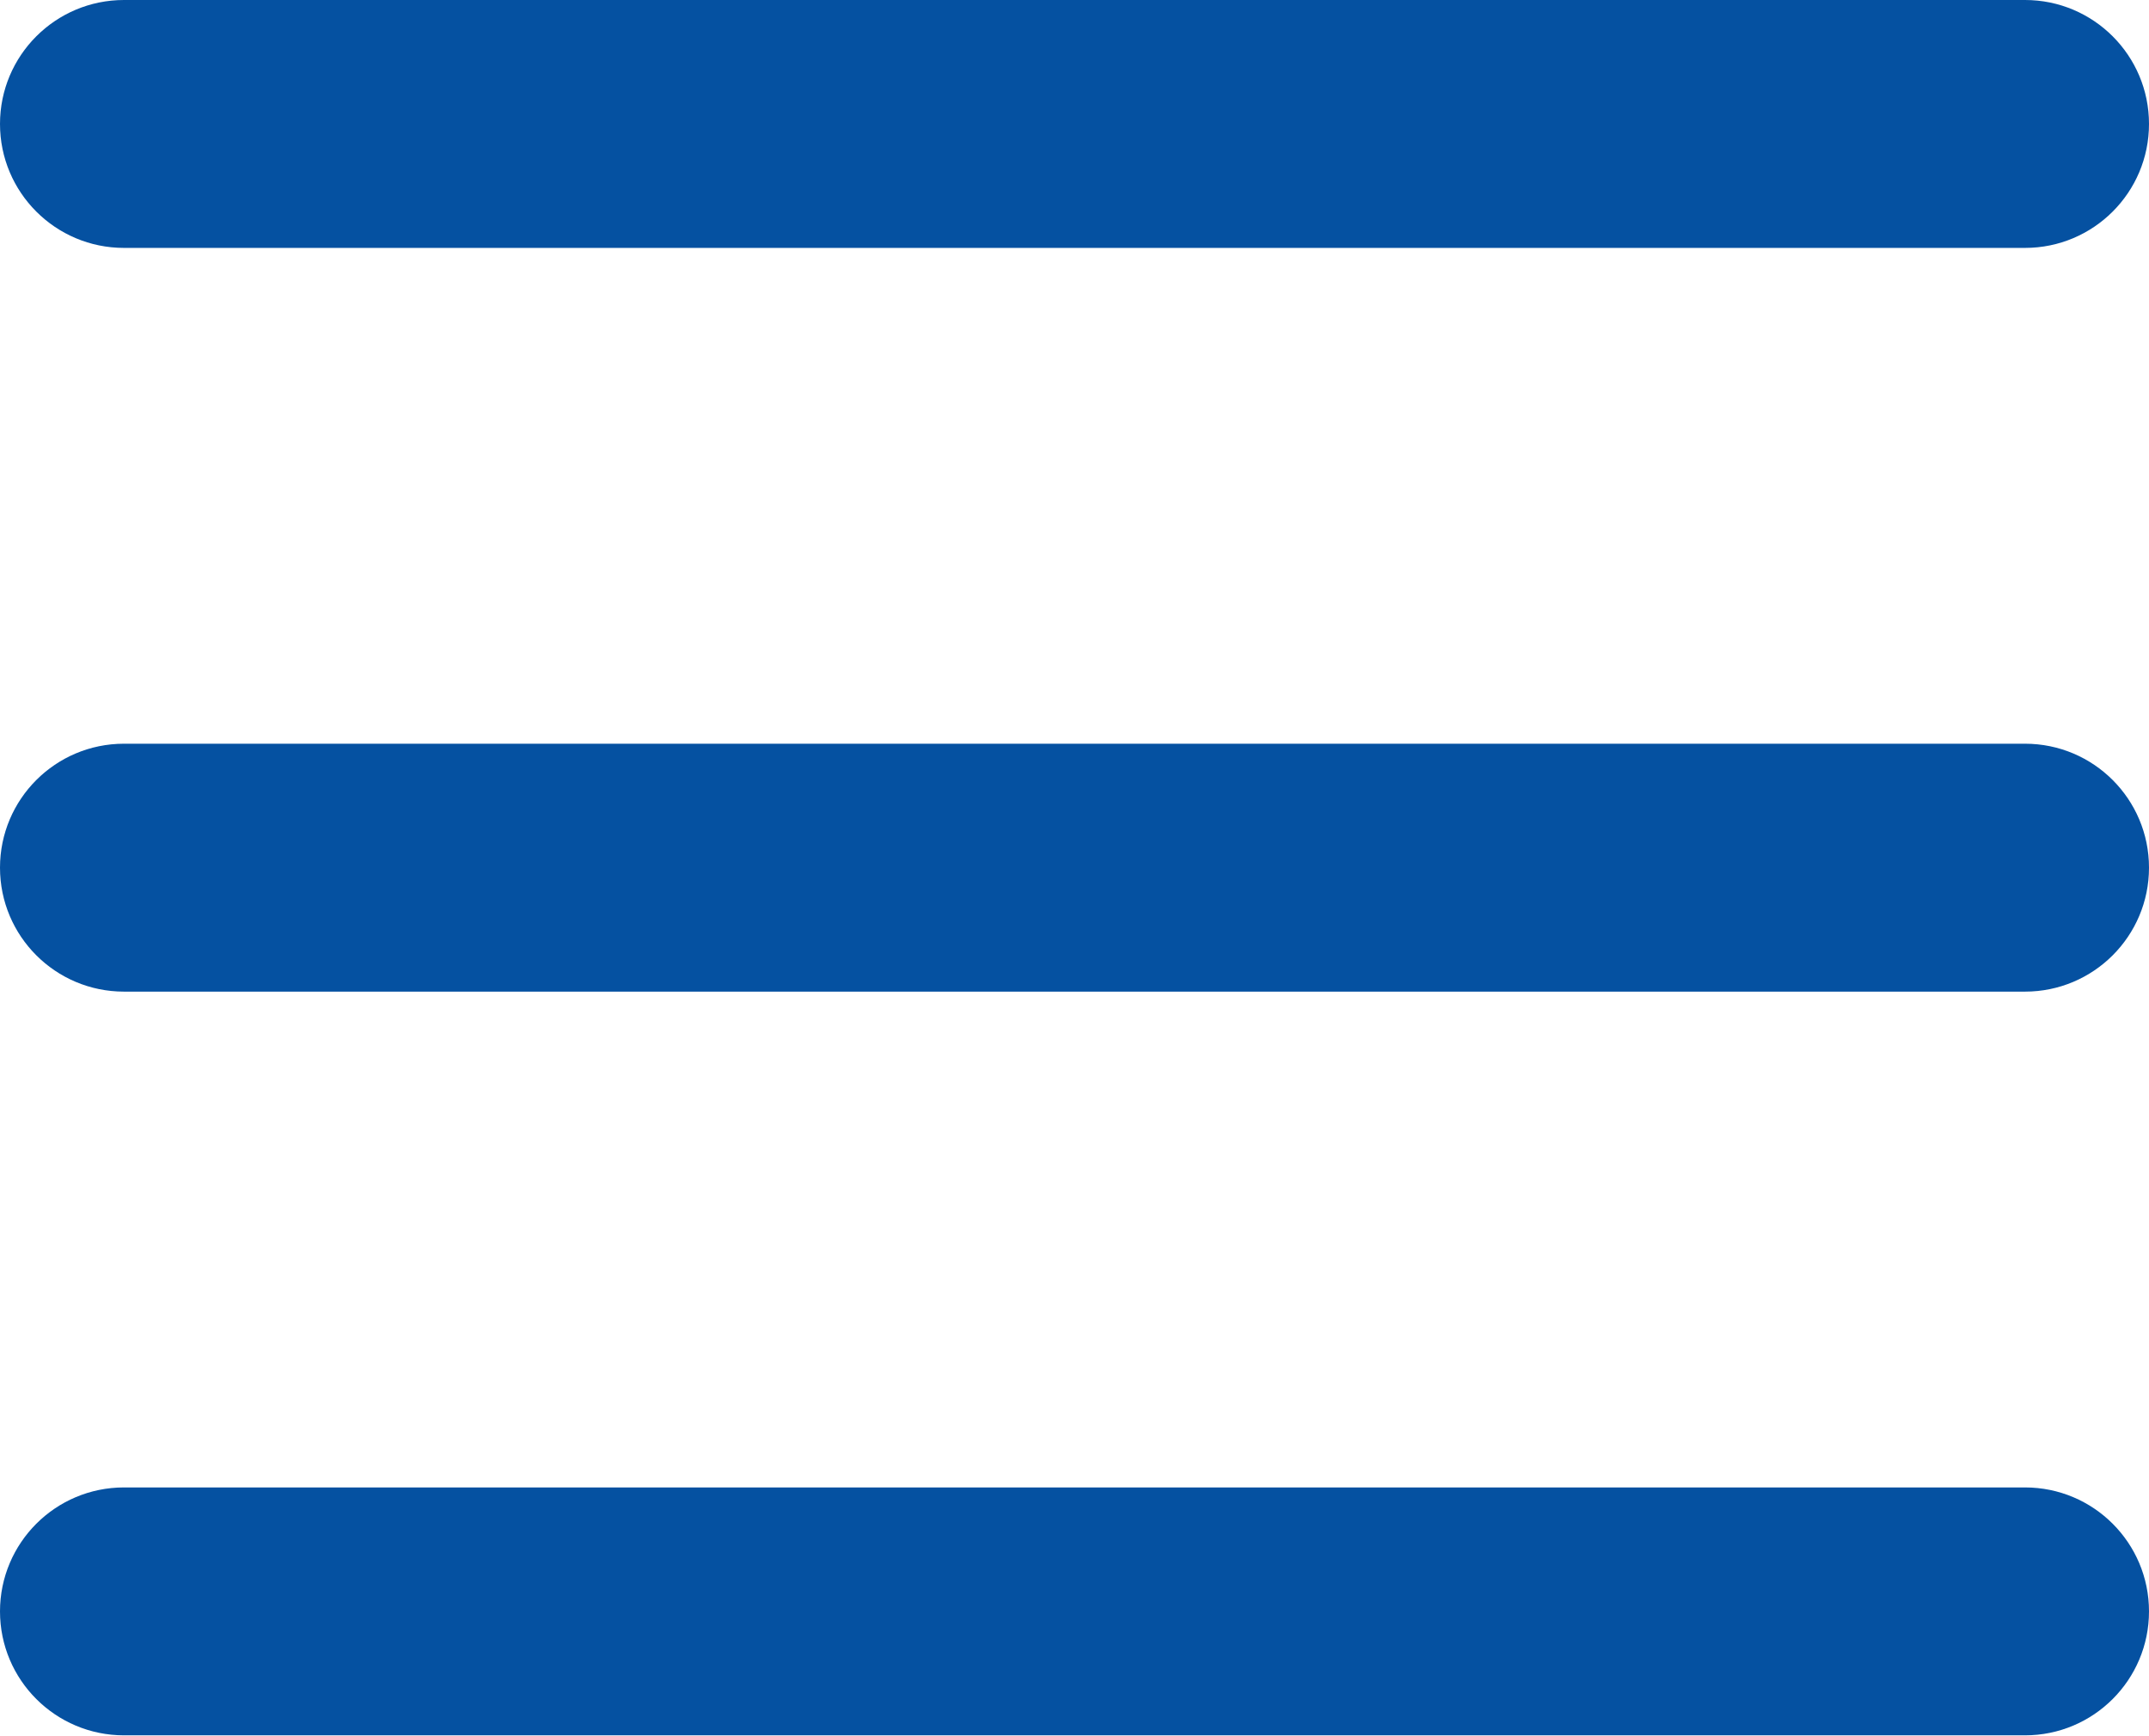
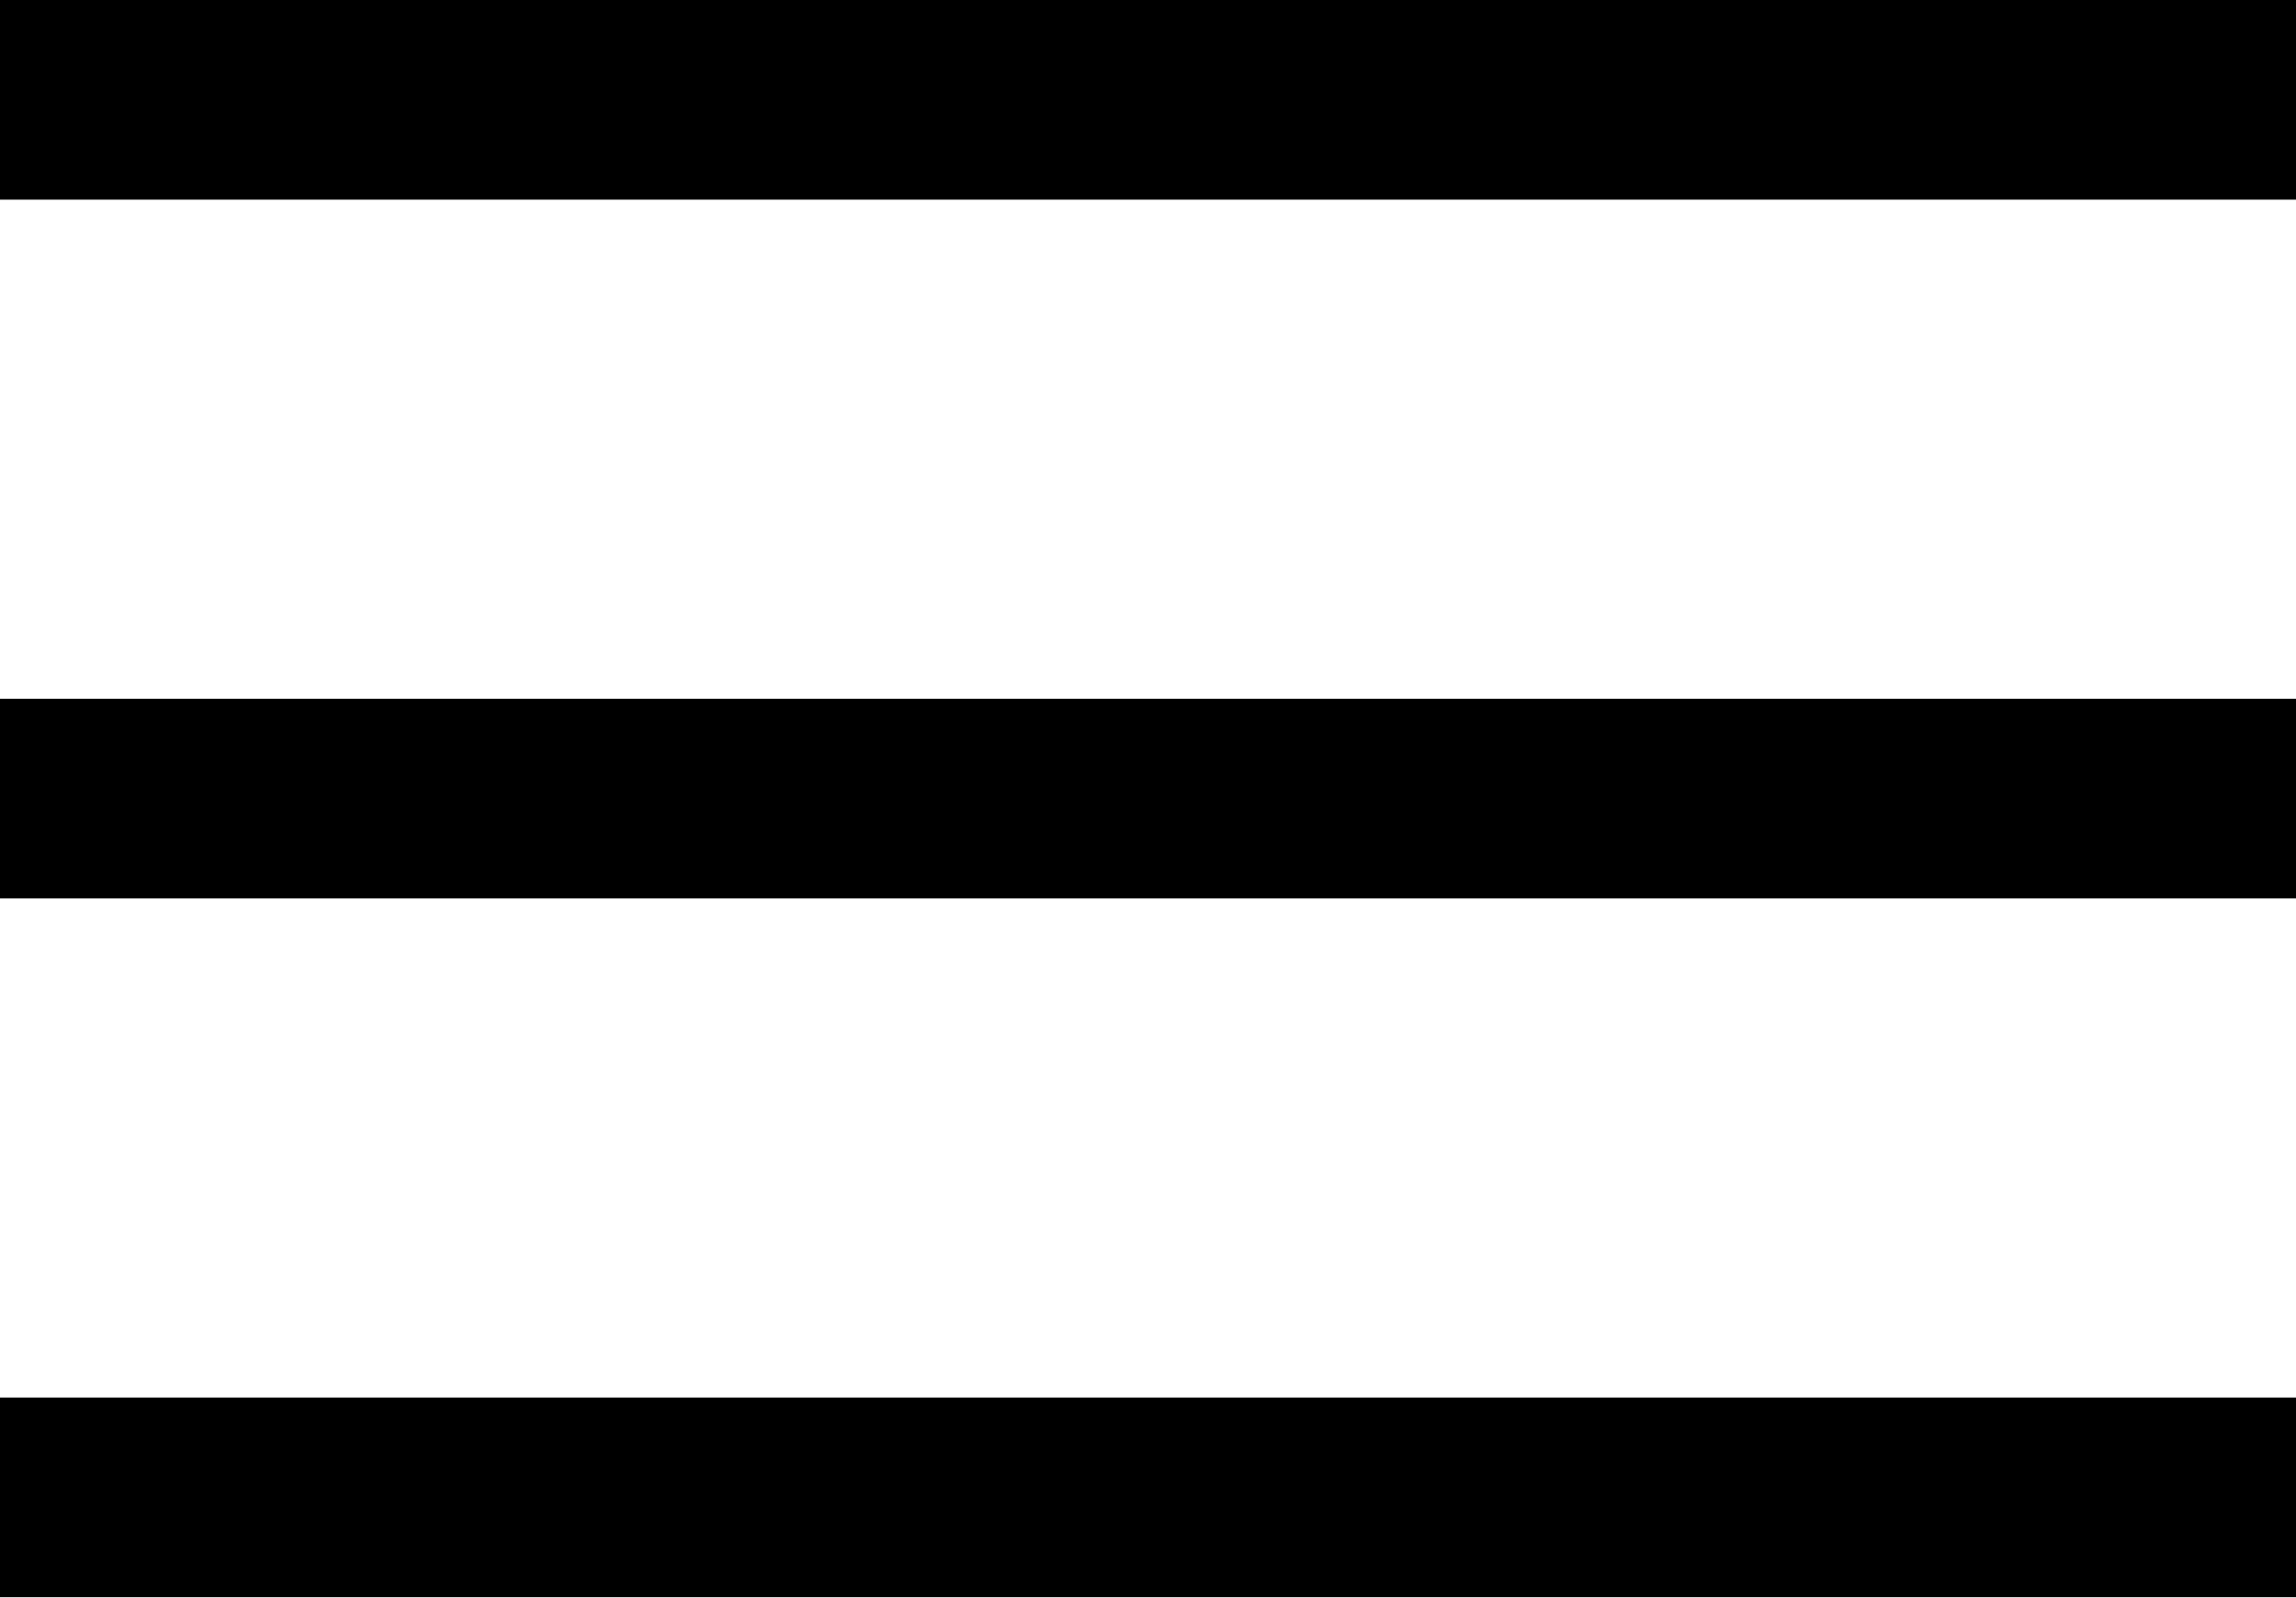
- <svg xmlns="http://www.w3.org/2000/svg" width="26" height="21" viewBox="0 0 26 21" fill="none">
-   <rect width="26" height="3" rx="1.5" fill="#0551A1" />
-   <rect y="9" width="26" height="3" rx="1.5" fill="#0551A1" />
-   <rect y="18" width="26" height="3" rx="1.5" fill="#0551A1" />
+ <svg xmlns="http://www.w3.org/2000/svg" width="23" height="16" viewBox="0 0 23 16" fill="none">
+   <line y1="8" x2="23" y2="8" stroke="black" stroke-width="2" />
+   <line y1="15" x2="23" y2="15" stroke="black" stroke-width="2" />
+   <line y1="1" x2="23" y2="1" stroke="black" stroke-width="2" />
</svg>
